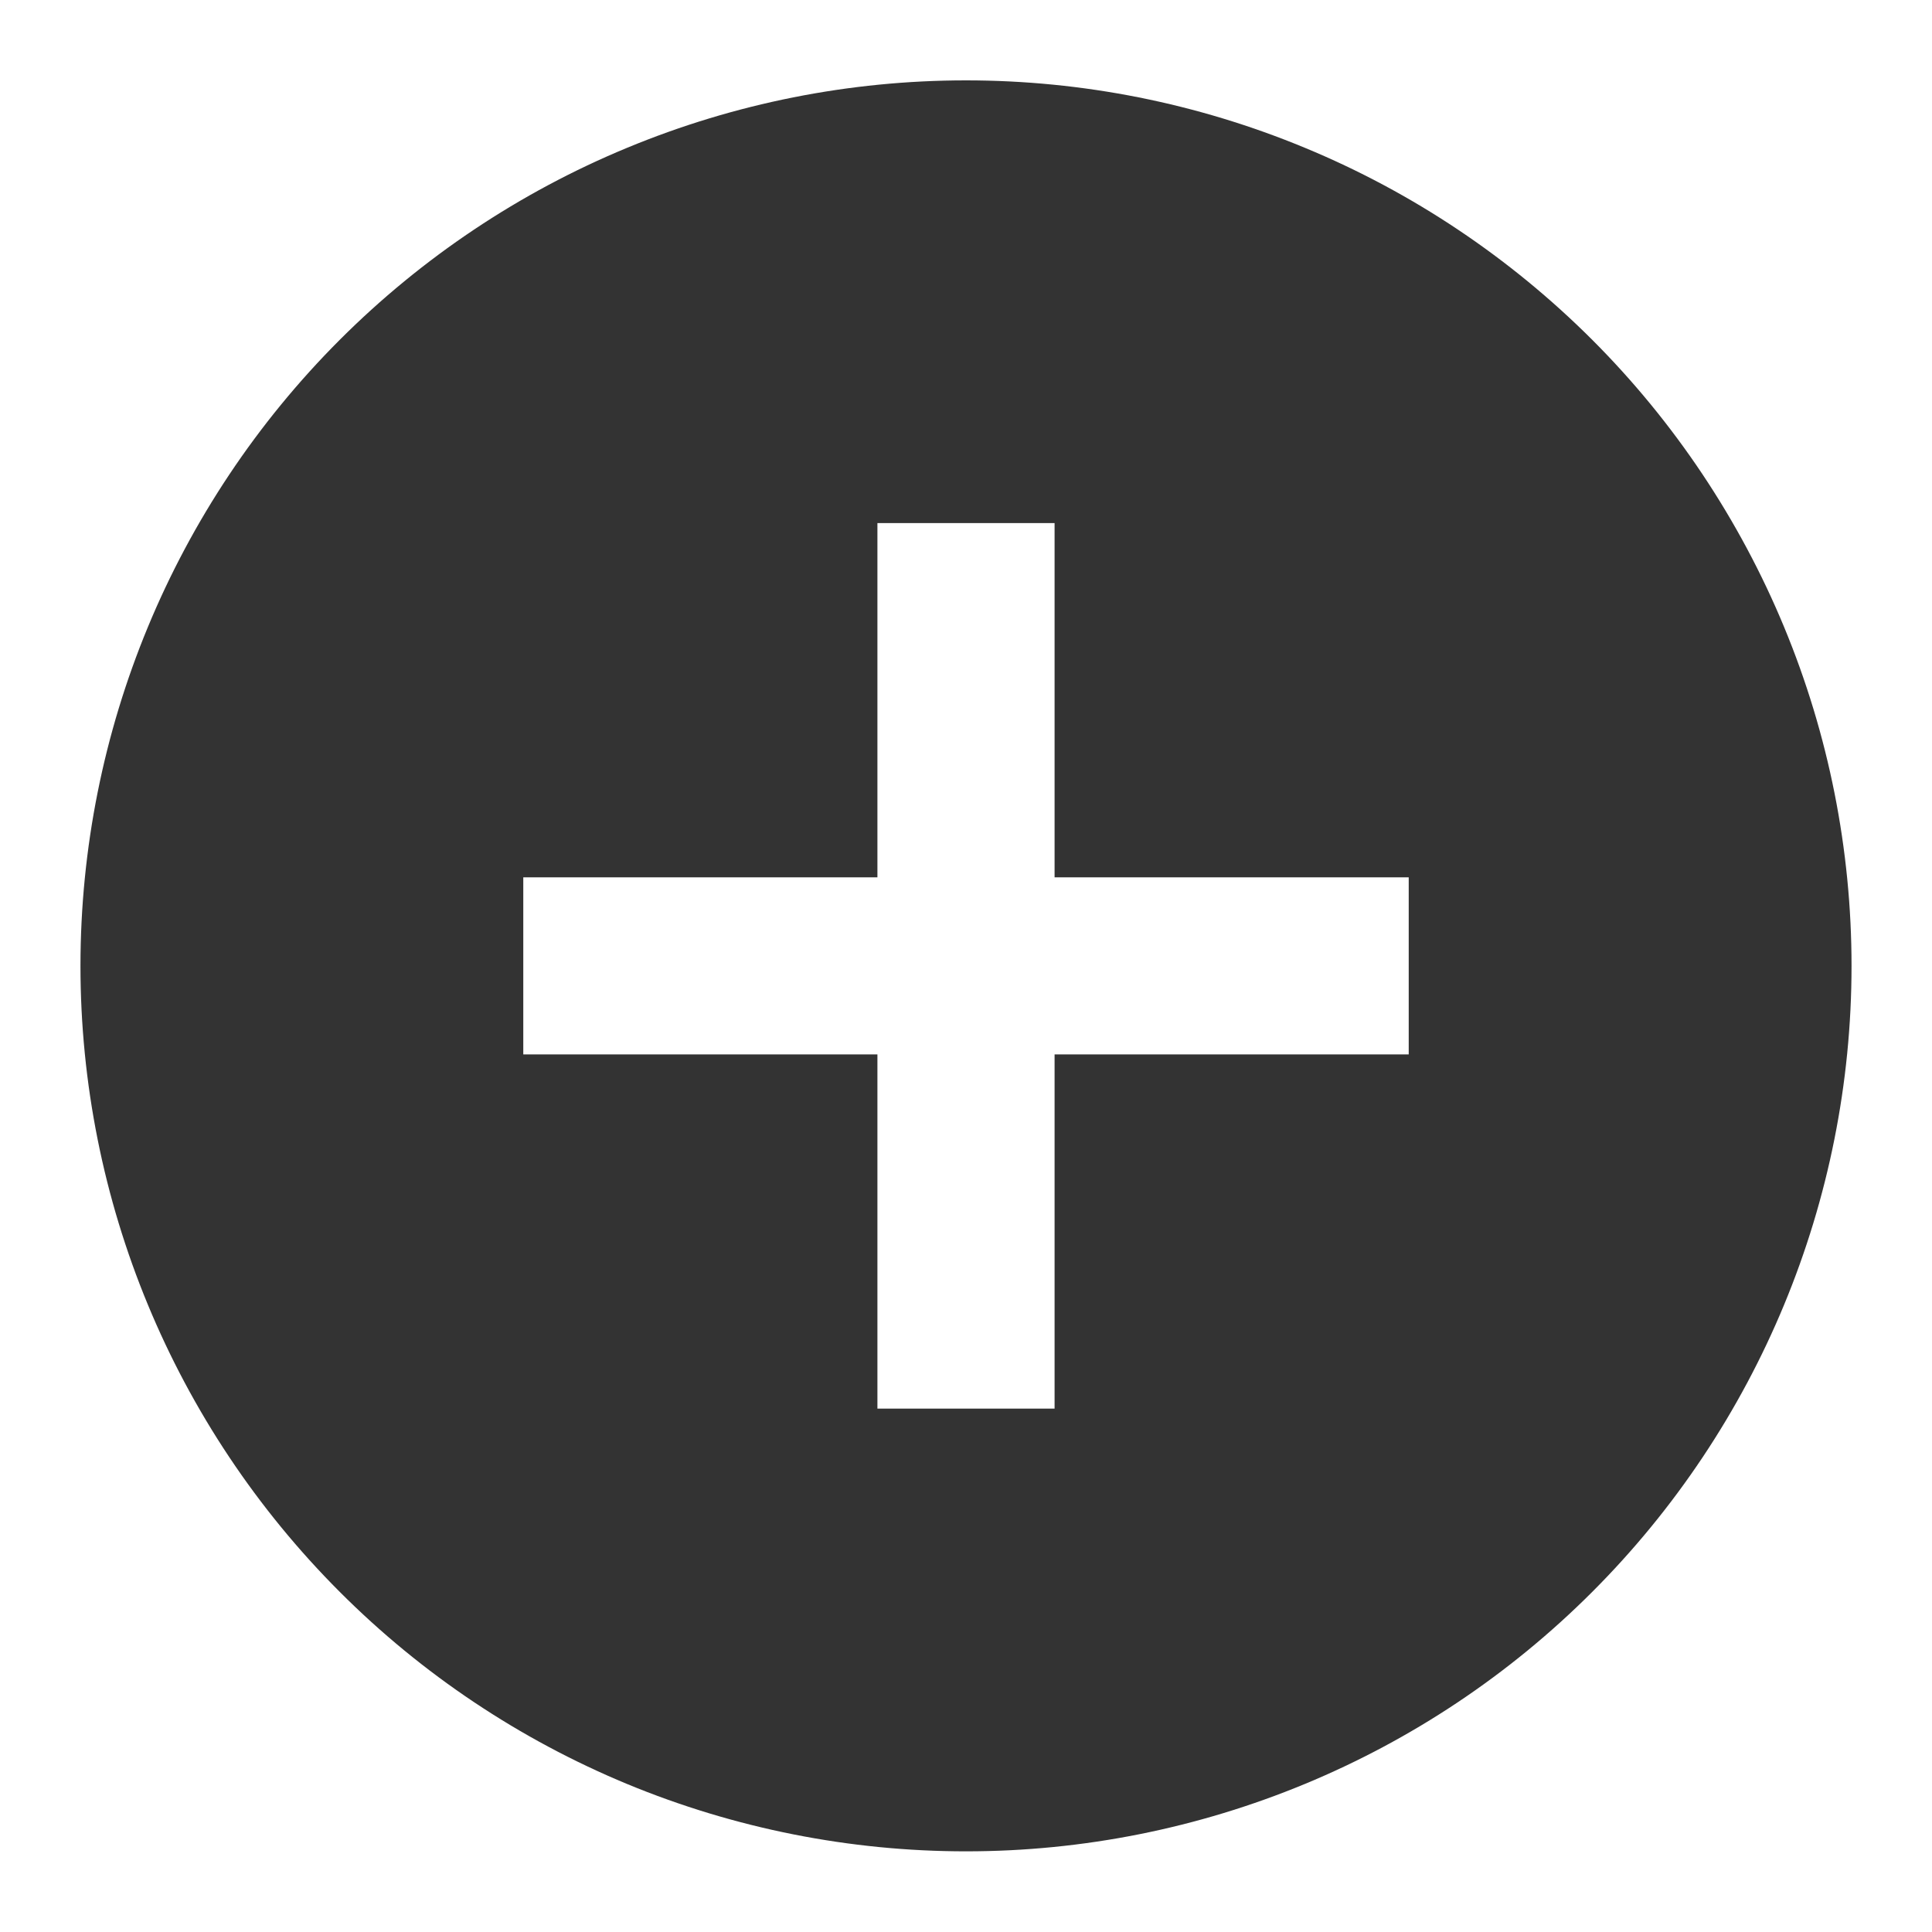
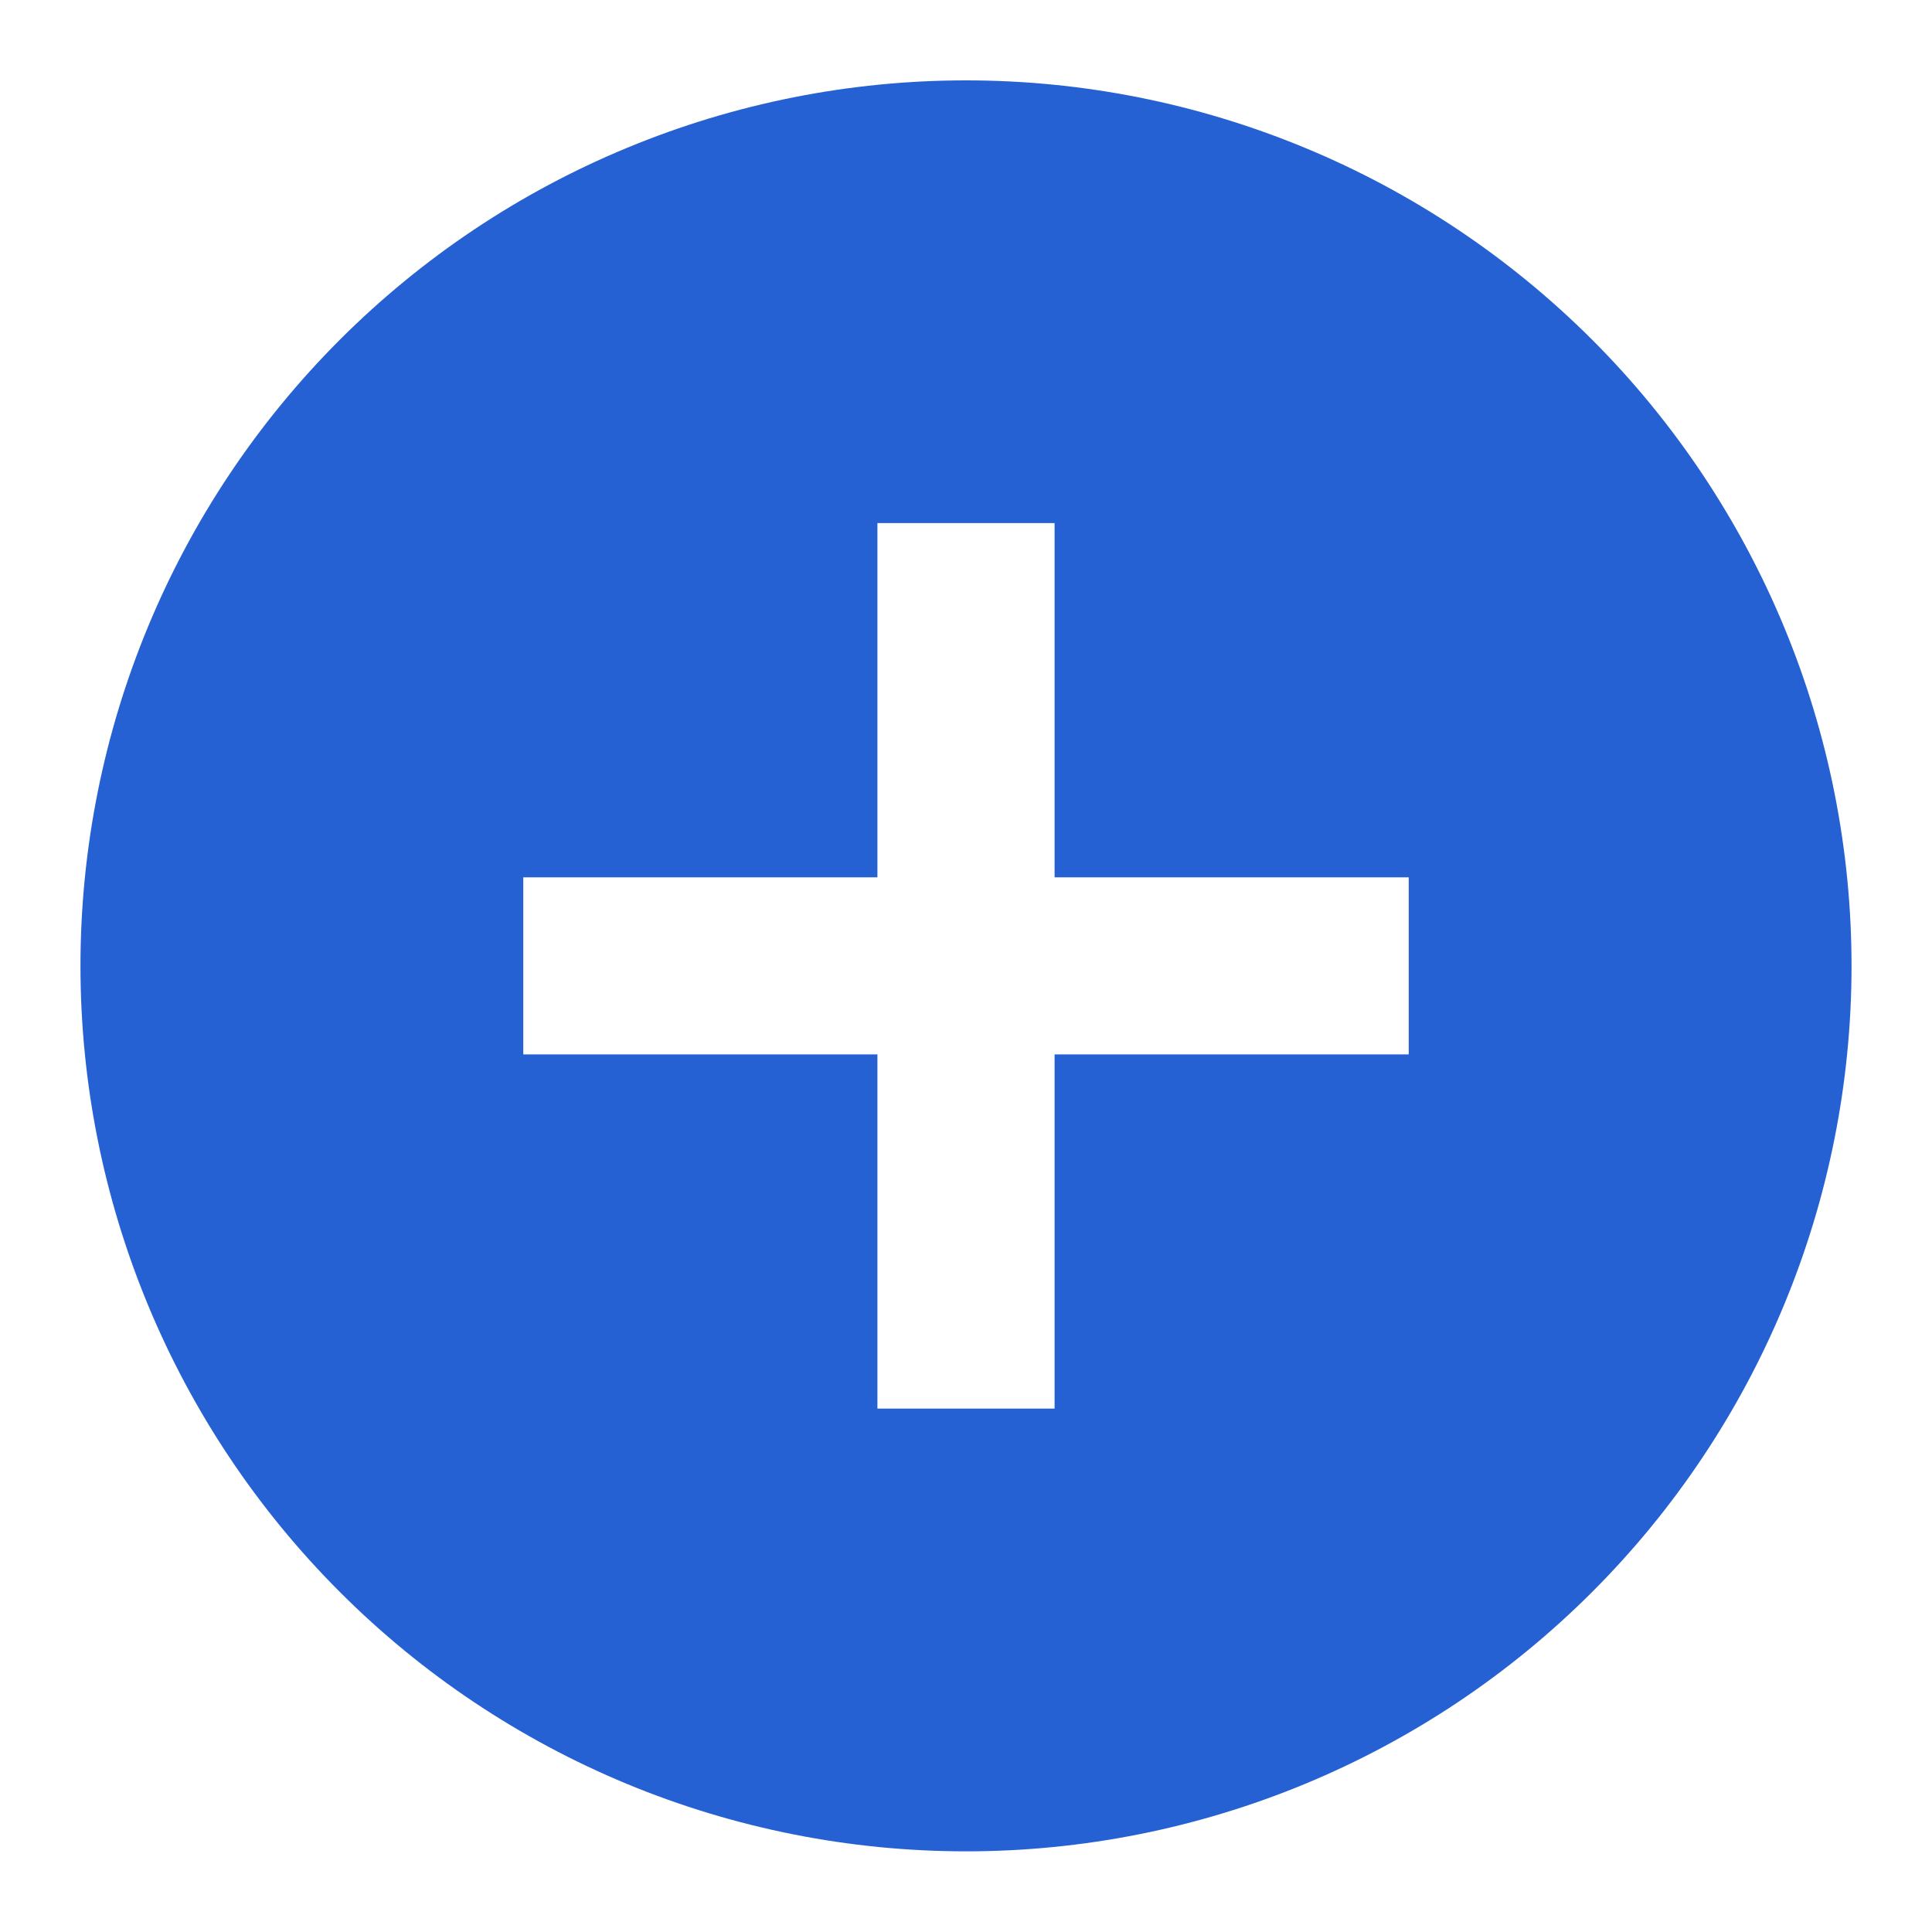
<svg xmlns="http://www.w3.org/2000/svg" width="20" height="20" viewBox="0 0 20 20" fill="none">
-   <path d="M14.583 10.915H10.917V14.582H9.083V10.915H5.417V9.082H9.083V5.415H10.917V9.082H14.583M10 0.832C8.796 0.832 7.604 1.069 6.492 1.53C5.38 1.99 4.369 2.666 3.518 3.517C1.799 5.236 0.833 7.568 0.833 9.999C0.833 12.43 1.799 14.761 3.518 16.48C4.369 17.332 5.38 18.007 6.492 18.468C7.604 18.928 8.796 19.165 10 19.165C12.431 19.165 14.763 18.2 16.482 16.48C18.201 14.761 19.167 12.43 19.167 9.999C19.167 8.795 18.93 7.603 18.469 6.491C18.008 5.379 17.333 4.368 16.482 3.517C15.63 2.666 14.62 1.99 13.508 1.53C12.396 1.069 11.204 0.832 10 0.832Z" fill="#333333" />
+   <path d="M14.583 10.915H10.917V14.582H9.083V10.915H5.417V9.082H9.083V5.415H10.917V9.082H14.583M10 0.832C8.796 0.832 7.604 1.069 6.492 1.53C5.38 1.99 4.369 2.666 3.518 3.517C1.799 5.236 0.833 7.568 0.833 9.999C0.833 12.43 1.799 14.761 3.518 16.48C4.369 17.332 5.38 18.007 6.492 18.468C7.604 18.928 8.796 19.165 10 19.165C12.431 19.165 14.763 18.2 16.482 16.48C18.201 14.761 19.167 12.43 19.167 9.999C19.167 8.795 18.93 7.603 18.469 6.491C18.008 5.379 17.333 4.368 16.482 3.517C15.63 2.666 14.62 1.99 13.508 1.53C12.396 1.069 11.204 0.832 10 0.832Z" fill="#2561D3" />
</svg>
